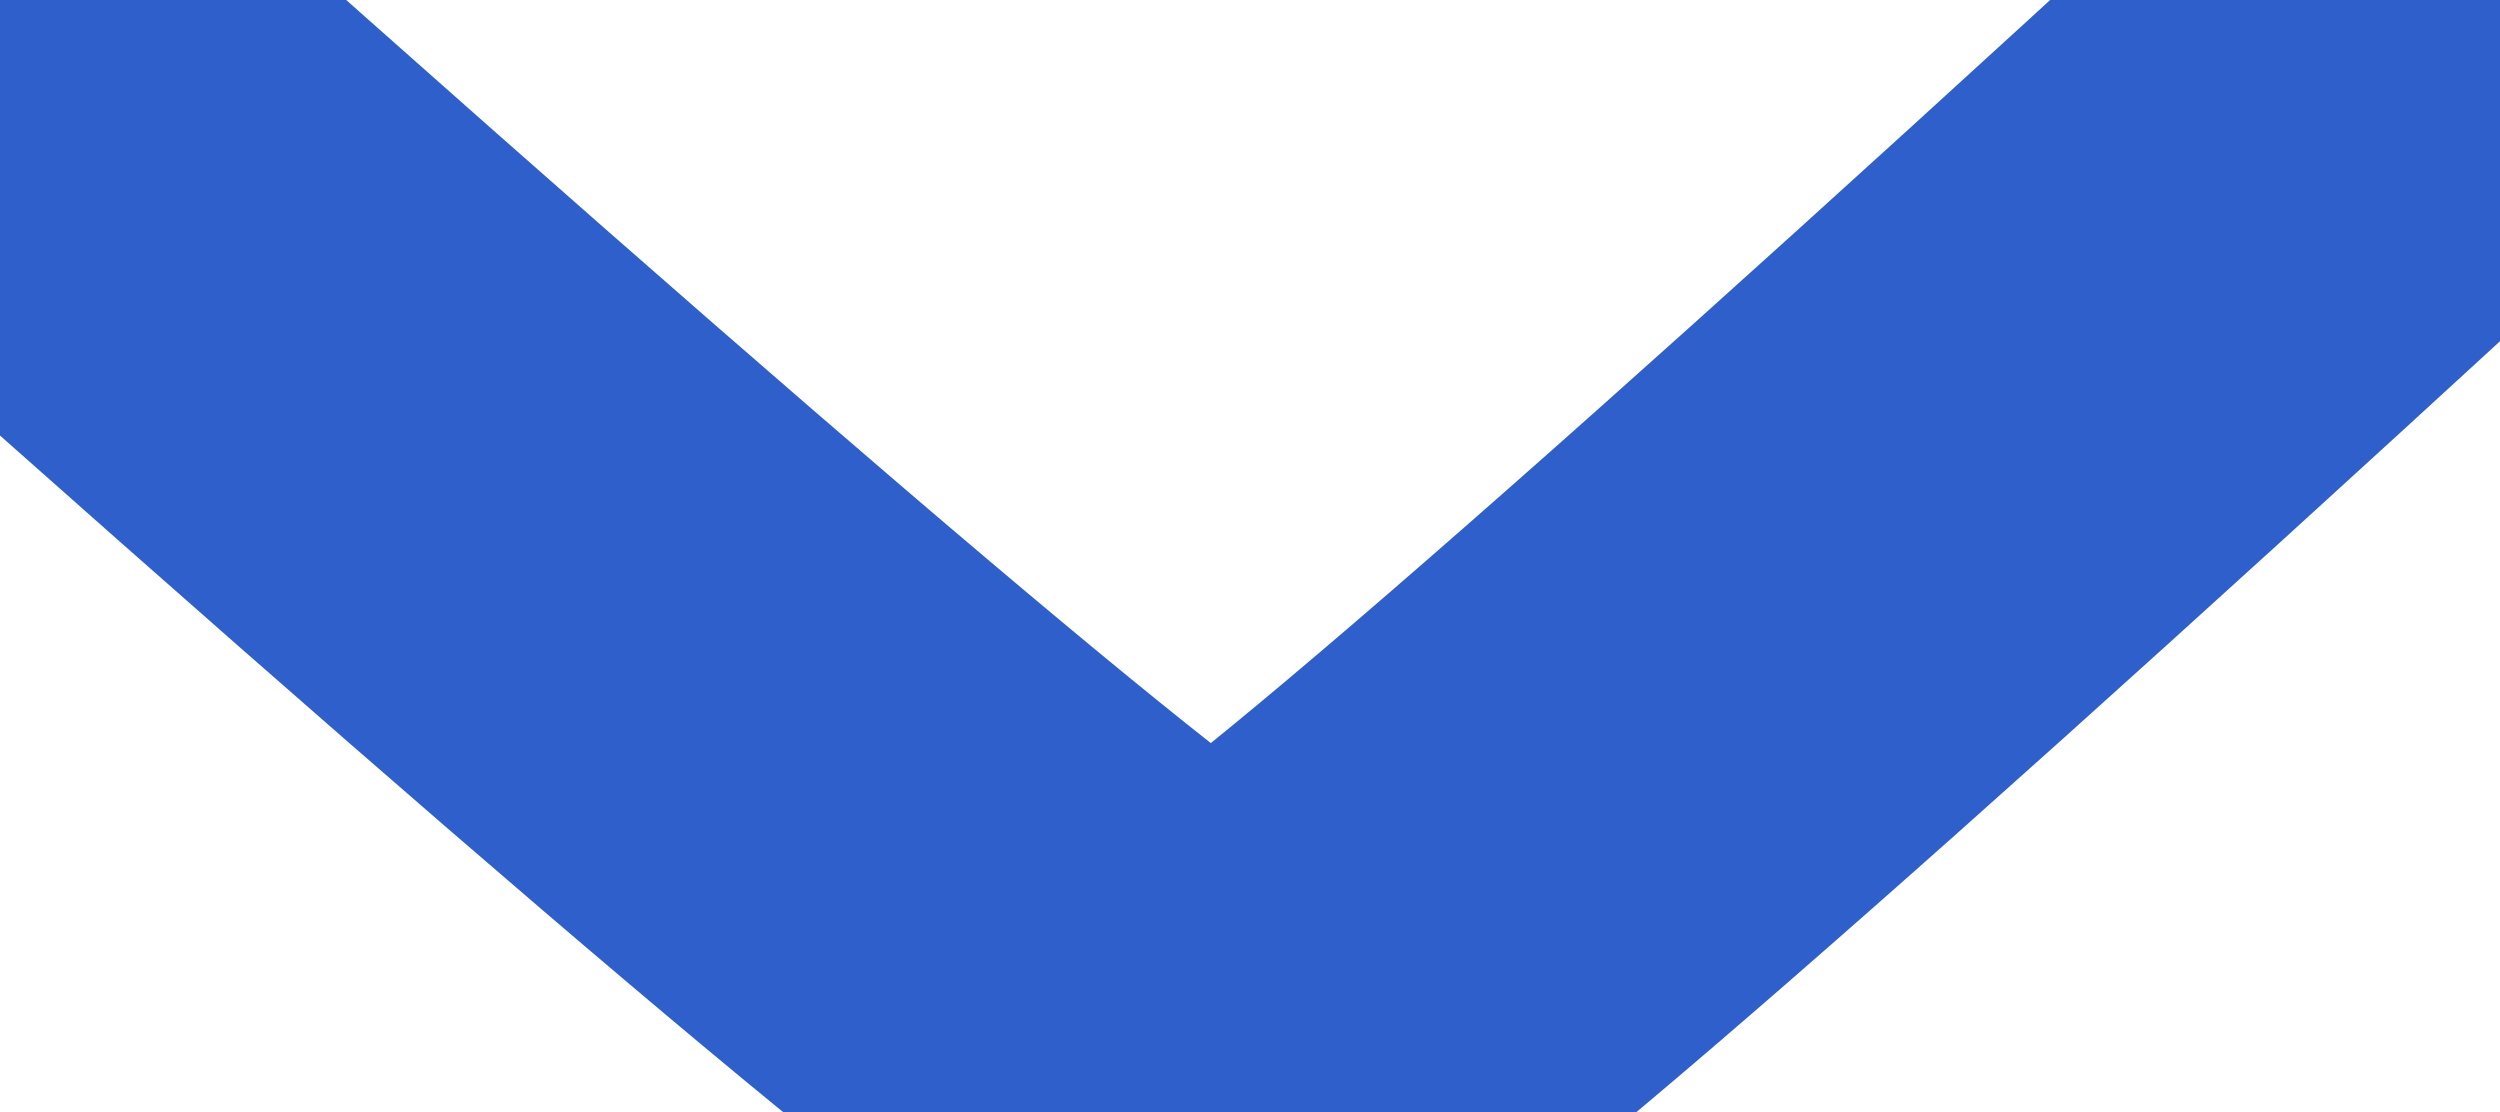
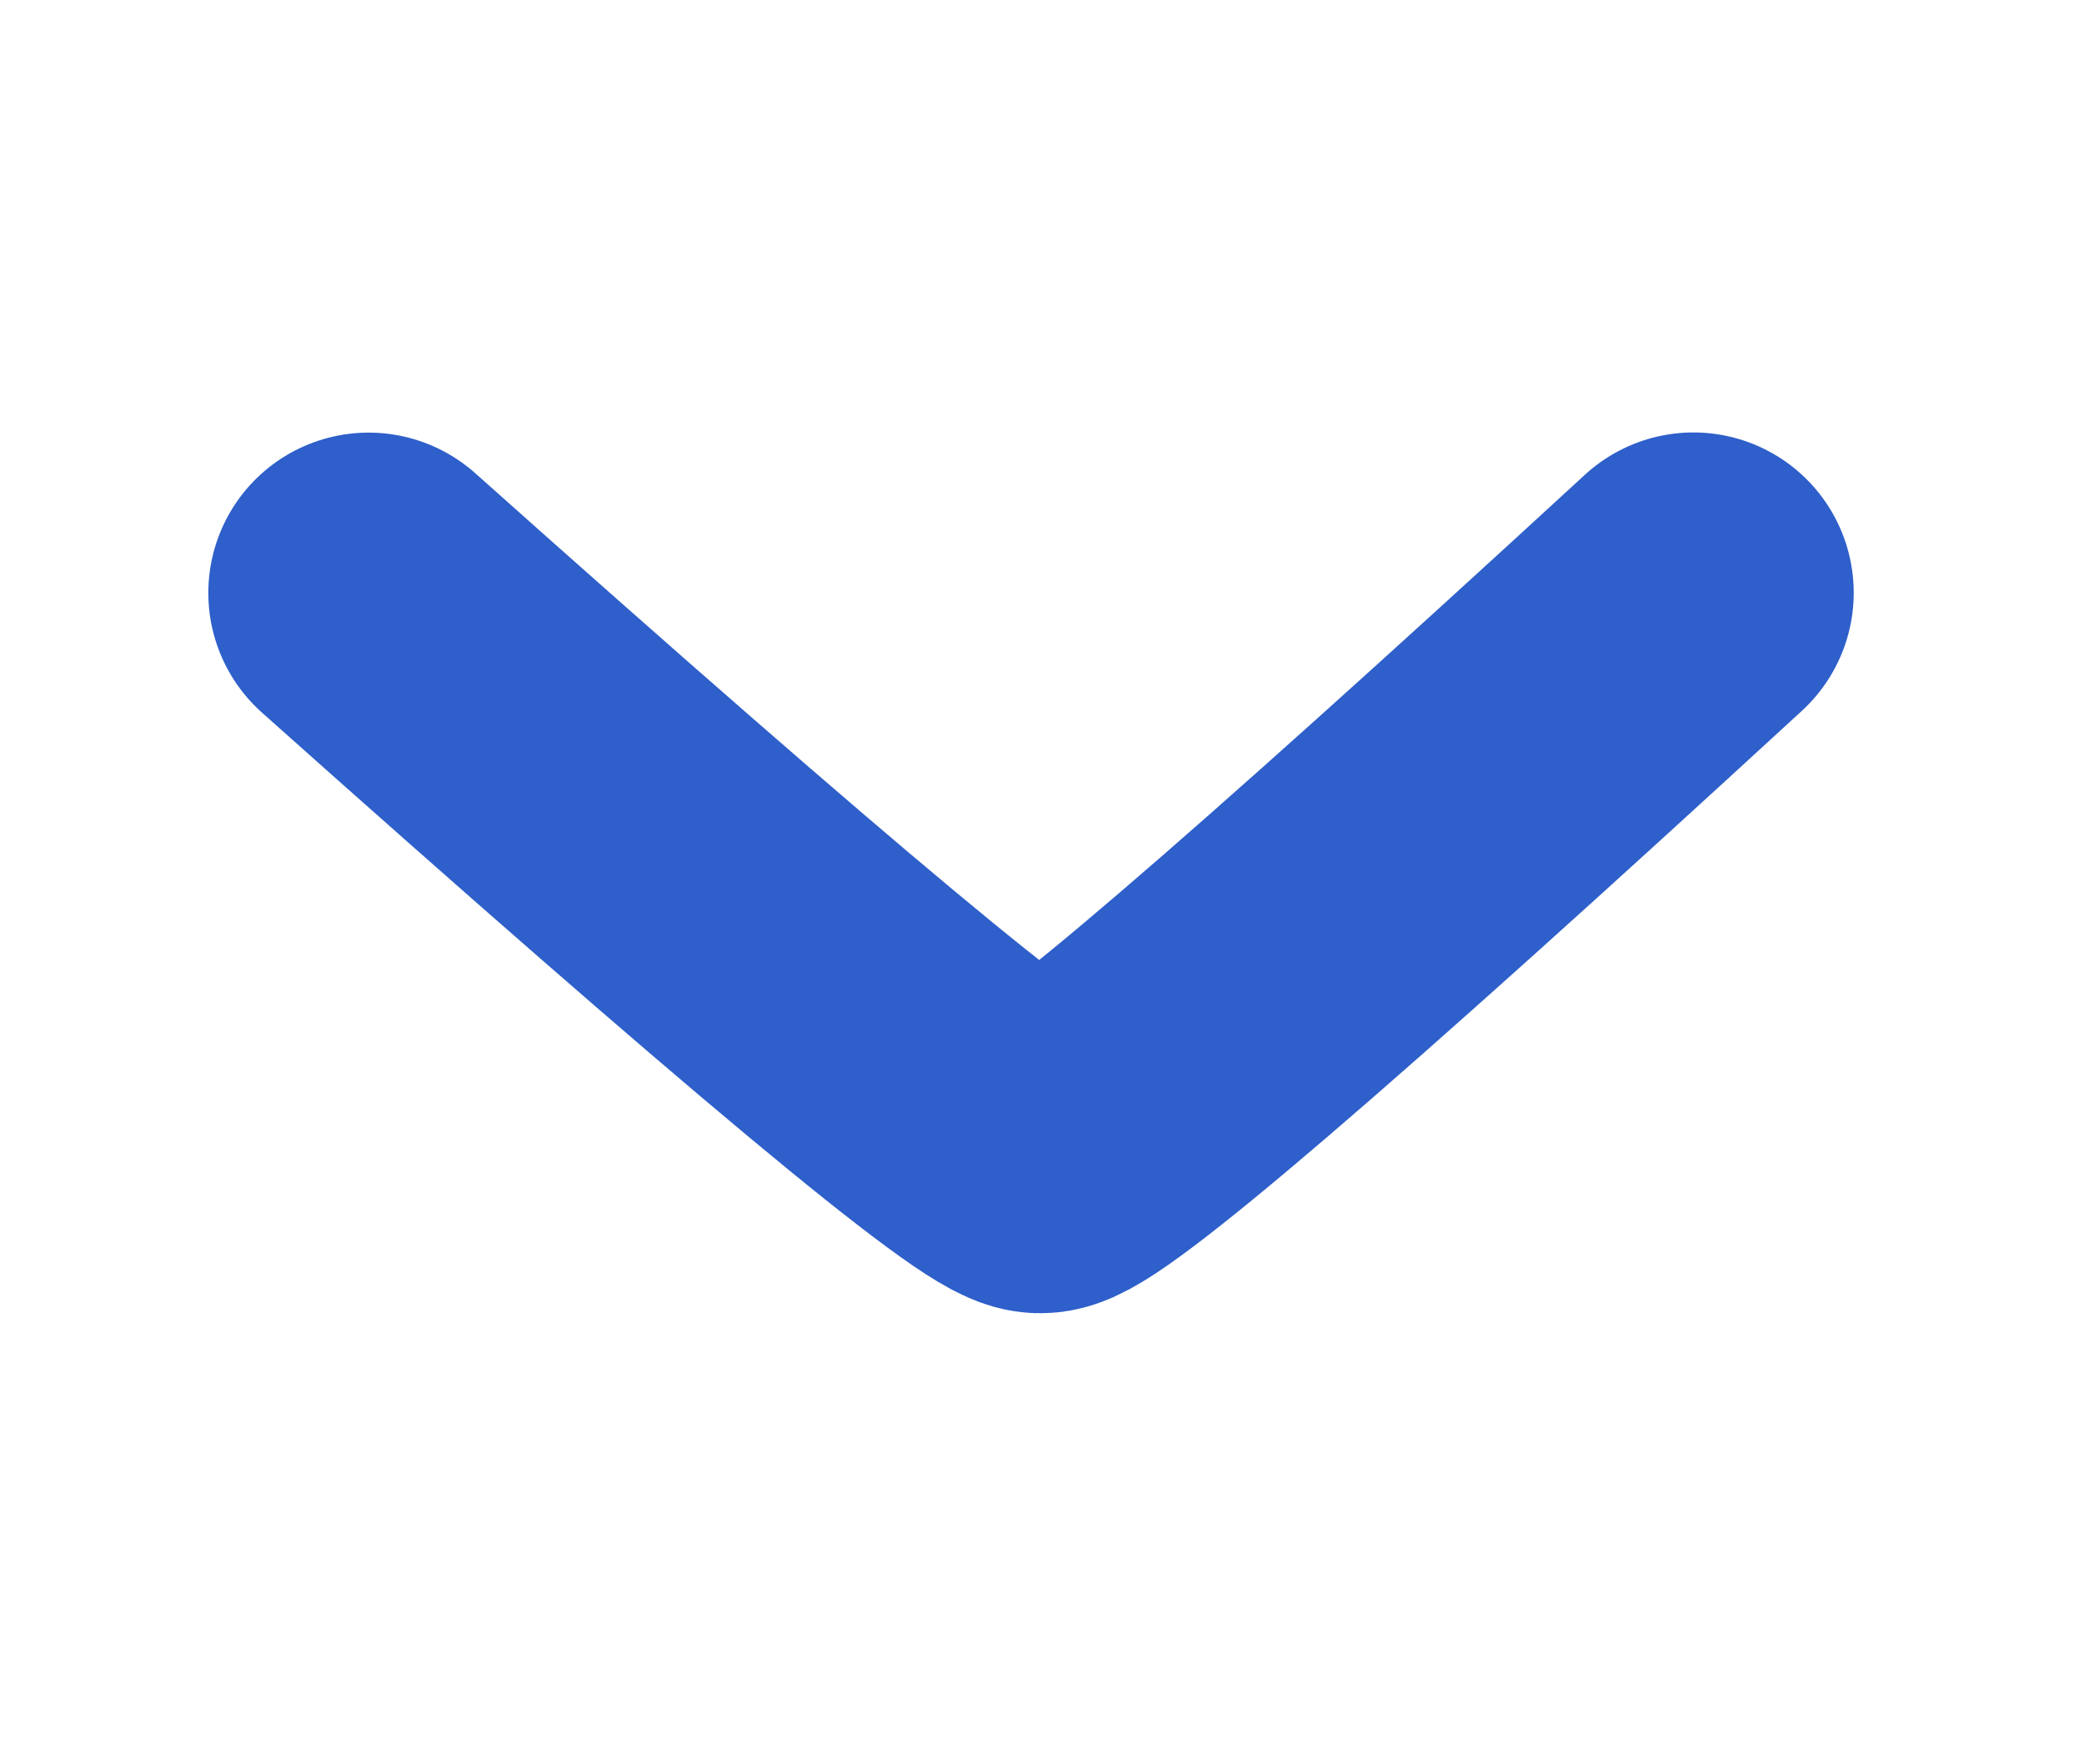
- <svg xmlns="http://www.w3.org/2000/svg" width="9" height="4" viewBox="0 0 9 4">
-   <path fill="none" fill-rule="evenodd" stroke="#2E5FCA" stroke-linecap="round" stroke-width="2" d="M8.439.386c-2.532 2.328-3.89 3.493-4.073 3.493-.183 0-1.58-1.165-4.19-3.493" />
+ <svg xmlns="http://www.w3.org/2000/svg" width="13" height="11">
+   <g>
+     <rect fill="none" id="canvas_background" height="13" width="15" y="-1" x="-1" />
+   </g>
+   <g>
+     <path transform="rotate(-90 6.432,5.4445) " id="svg_1" d="m8.179,9.576c-2.329,-2.532 -3.494,-3.89 -3.494,-4.074c0,-0.183 1.164,-1.58 3.493,-4.19" stroke-width="2" stroke-linecap="round" stroke="#2E5FCA" fill-rule="evenodd" fill="none" />
+   </g>
</svg>
